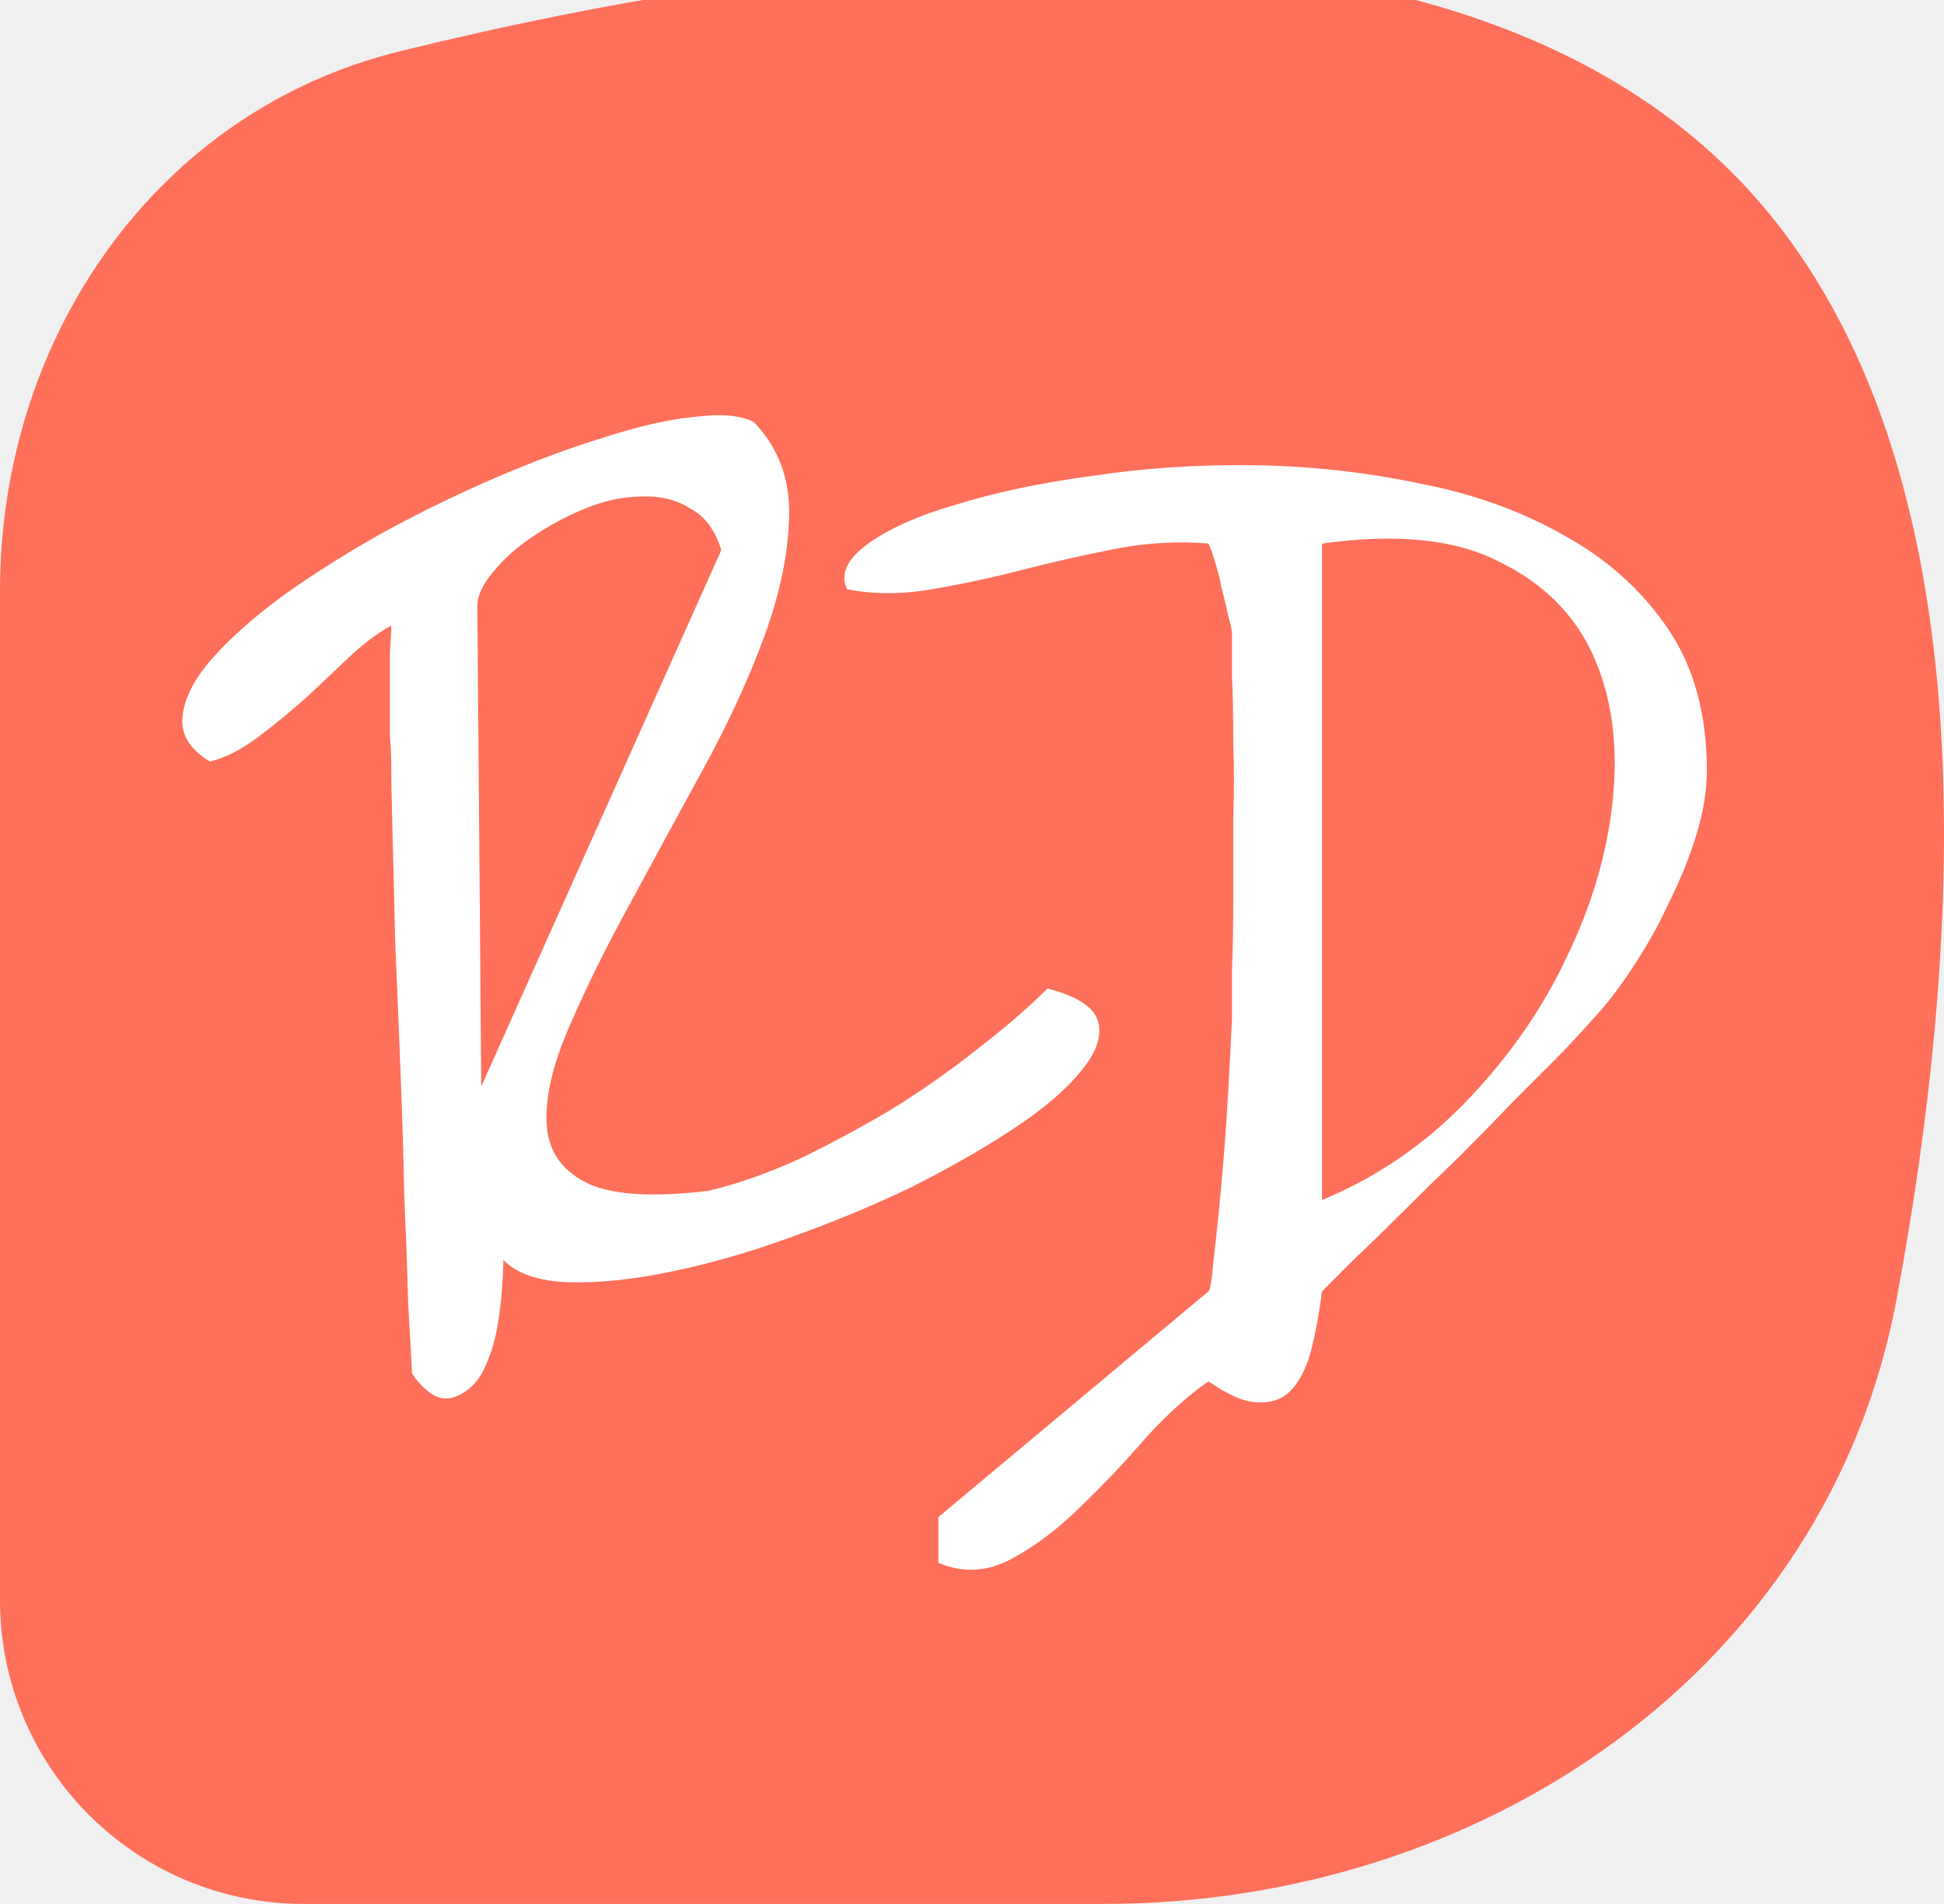
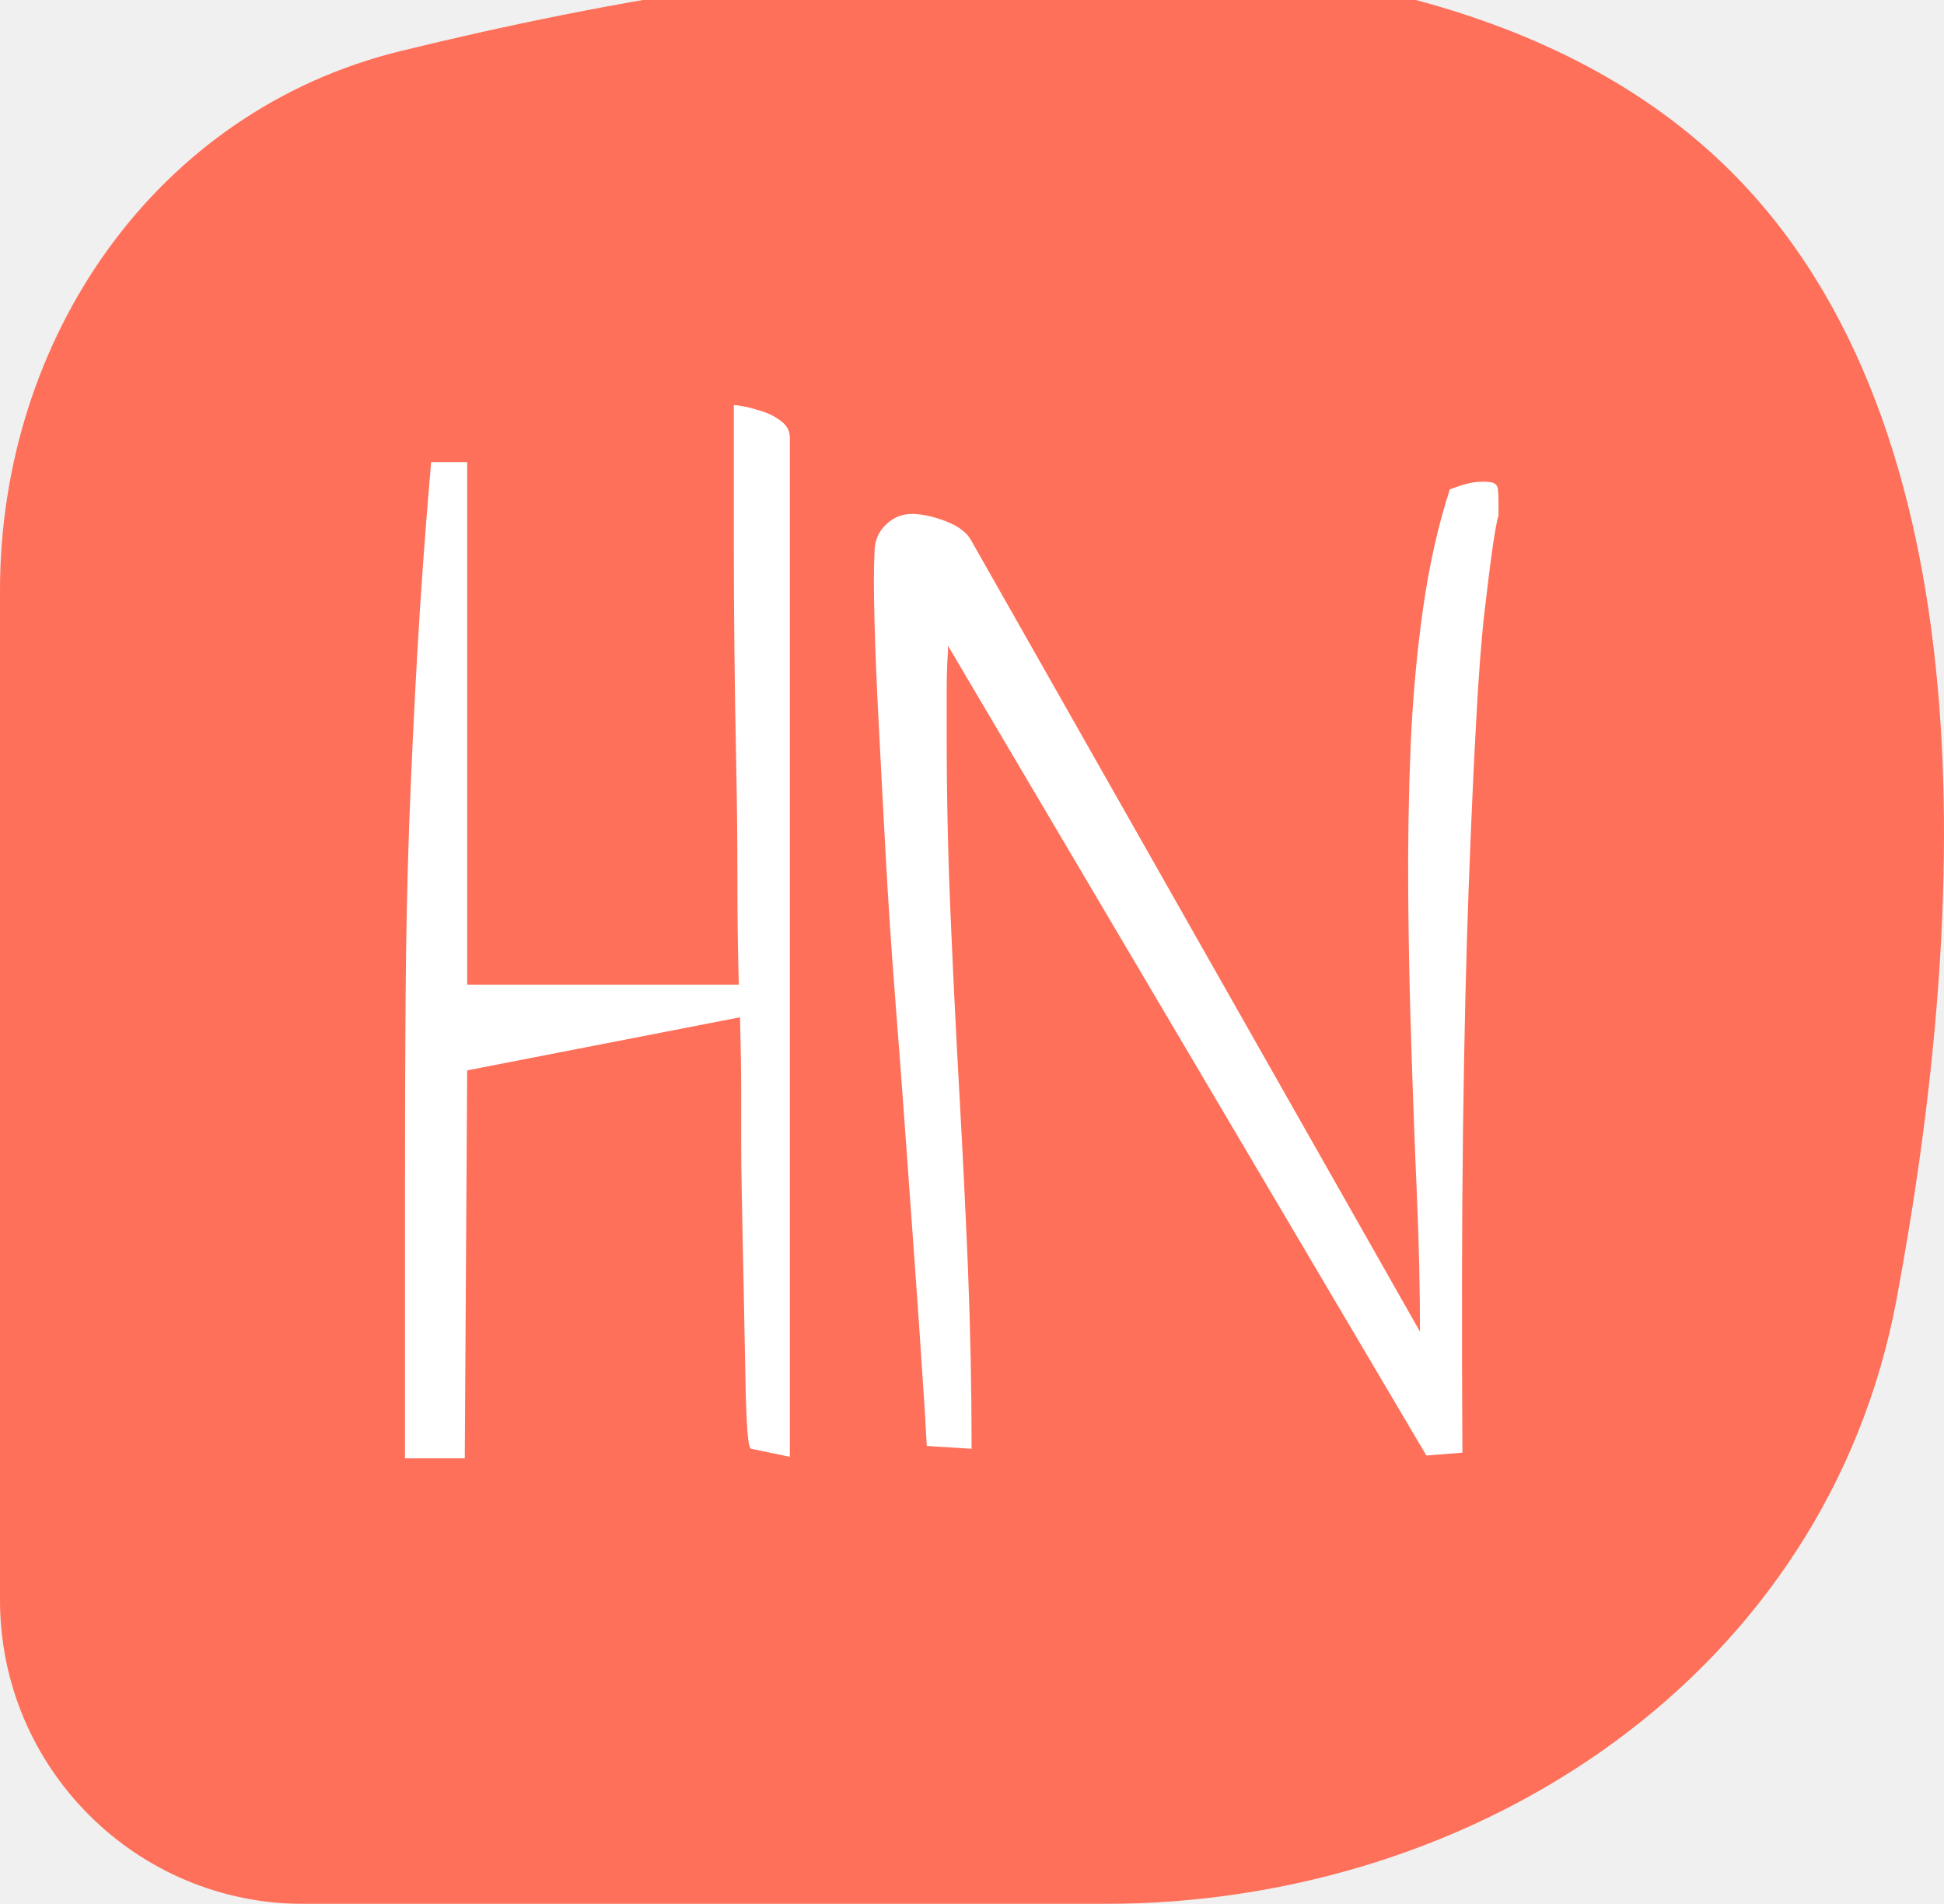
<svg xmlns="http://www.w3.org/2000/svg" width="48" height="47" viewBox="0 0 48 47" fill="none">
-   <g clip-path="url(#clip0_204_118)">
-     <path d="M0 14.579C0 8.358 3.836 2.748 9.878 1.264C19.986 -1.218 35.243 -3.263 42.753 4.247C49.093 10.587 48.624 22.446 46.83 32.068C45.12 41.243 36.587 47 27.255 47H7.5C3.358 47 0 43.642 0 39.5V14.579Z" fill="#FE705A" />
-     <path d="M29.839 31.878C29.882 31.856 29.925 31.588 29.968 31.072C30.032 30.535 30.097 29.913 30.161 29.204C30.226 28.495 30.279 27.765 30.322 27.013C30.365 26.261 30.397 25.639 30.419 25.145C30.419 24.865 30.419 24.468 30.419 23.953C30.44 23.437 30.451 22.868 30.451 22.245C30.451 21.601 30.451 20.935 30.451 20.248C30.472 19.561 30.472 18.916 30.451 18.315C30.451 17.692 30.44 17.144 30.419 16.672C30.419 16.199 30.419 15.856 30.419 15.641C30.419 15.555 30.387 15.405 30.322 15.19C30.279 14.975 30.226 14.75 30.161 14.514C30.118 14.277 30.064 14.062 30 13.869C29.936 13.654 29.882 13.504 29.839 13.418C29.087 13.354 28.325 13.397 27.552 13.547C26.778 13.697 26.016 13.869 25.264 14.062C24.513 14.256 23.761 14.417 23.009 14.546C22.279 14.675 21.581 14.675 20.915 14.546C20.743 14.181 20.904 13.815 21.398 13.45C21.914 13.064 22.655 12.731 23.621 12.452C24.588 12.151 25.715 11.915 27.004 11.743C28.293 11.55 29.624 11.464 30.999 11.485C32.373 11.507 33.726 11.657 35.058 11.936C36.389 12.194 37.581 12.623 38.634 13.225C39.686 13.805 40.534 14.567 41.179 15.512C41.823 16.457 42.145 17.628 42.145 19.024C42.145 19.518 42.059 20.044 41.887 20.602C41.716 21.161 41.49 21.719 41.211 22.277C40.953 22.836 40.653 23.373 40.309 23.888C39.987 24.382 39.665 24.801 39.342 25.145C39.192 25.316 38.945 25.585 38.602 25.95C38.258 26.294 37.861 26.691 37.41 27.142C36.98 27.593 36.518 28.065 36.024 28.559C35.53 29.032 35.058 29.494 34.607 29.945C34.177 30.374 33.78 30.761 33.415 31.104C33.071 31.448 32.813 31.706 32.642 31.878C32.577 32.393 32.491 32.866 32.384 33.295C32.276 33.725 32.115 34.057 31.901 34.294C31.686 34.53 31.407 34.637 31.063 34.616C30.741 34.616 30.333 34.444 29.839 34.1C29.366 34.423 28.862 34.874 28.325 35.454C27.809 36.055 27.272 36.624 26.714 37.161C26.155 37.719 25.576 38.16 24.974 38.482C24.373 38.804 23.772 38.836 23.17 38.578V37.451L29.839 31.878ZM32.642 29.623C33.995 29.064 35.187 28.248 36.218 27.174C37.27 26.079 38.097 24.887 38.698 23.598C39.321 22.31 39.697 21.01 39.826 19.7C39.955 18.369 39.794 17.198 39.342 16.189C38.891 15.179 38.118 14.406 37.023 13.869C35.949 13.311 34.489 13.16 32.642 13.418V29.623Z" fill="white" />
-     <path d="M10.175 33.907C10.154 33.52 10.121 32.941 10.078 32.167C10.057 31.373 10.025 30.481 9.982 29.493C9.96 28.484 9.928 27.432 9.885 26.336C9.842 25.241 9.799 24.199 9.756 23.211C9.735 22.224 9.713 21.343 9.692 20.57C9.67 19.775 9.66 19.184 9.66 18.798C9.66 18.669 9.649 18.454 9.627 18.154C9.627 17.831 9.627 17.498 9.627 17.155C9.627 16.79 9.627 16.446 9.627 16.124C9.649 15.802 9.66 15.576 9.66 15.447C9.402 15.576 9.09 15.802 8.725 16.124C8.382 16.446 8.006 16.8 7.598 17.187C7.19 17.552 6.771 17.896 6.341 18.218C5.933 18.519 5.547 18.712 5.182 18.798C4.688 18.497 4.462 18.132 4.505 17.703C4.548 17.252 4.784 16.779 5.214 16.285C5.665 15.77 6.256 15.243 6.986 14.707C7.737 14.169 8.554 13.654 9.434 13.16C10.336 12.666 11.26 12.215 12.205 11.807C13.15 11.399 14.041 11.066 14.879 10.809C15.738 10.529 16.489 10.357 17.134 10.293C17.799 10.207 18.293 10.25 18.616 10.422C19.217 11.045 19.507 11.818 19.485 12.741C19.464 13.665 19.26 14.653 18.873 15.705C18.487 16.758 17.982 17.853 17.359 18.991C16.736 20.129 16.135 21.235 15.555 22.309C14.975 23.362 14.481 24.36 14.073 25.305C13.665 26.229 13.472 27.024 13.493 27.689C13.515 28.355 13.826 28.849 14.428 29.171C15.029 29.493 16.049 29.569 17.488 29.397C18.218 29.225 18.981 28.956 19.775 28.591C20.57 28.205 21.343 27.786 22.095 27.335C22.846 26.863 23.544 26.369 24.189 25.853C24.855 25.338 25.413 24.854 25.864 24.403C26.616 24.597 27.035 24.876 27.12 25.241C27.206 25.606 27.056 26.014 26.669 26.465C26.304 26.916 25.746 27.389 24.994 27.883C24.242 28.377 23.394 28.86 22.449 29.332C21.504 29.783 20.516 30.191 19.485 30.556C18.476 30.922 17.499 31.201 16.554 31.394C15.63 31.587 14.793 31.673 14.041 31.652C13.311 31.63 12.774 31.448 12.43 31.104C12.43 31.233 12.419 31.459 12.398 31.781C12.376 32.103 12.334 32.447 12.269 32.812C12.205 33.155 12.097 33.488 11.947 33.81C11.797 34.111 11.582 34.326 11.303 34.455C11.066 34.562 10.841 34.541 10.626 34.39C10.433 34.24 10.283 34.079 10.175 33.907ZM11.883 26.82L17.81 13.579C17.66 13.085 17.402 12.741 17.037 12.548C16.693 12.333 16.296 12.237 15.845 12.258C15.394 12.258 14.932 12.355 14.46 12.548C13.987 12.741 13.547 12.978 13.139 13.257C12.752 13.514 12.43 13.805 12.172 14.127C11.915 14.427 11.786 14.707 11.786 14.964L11.883 26.82Z" fill="white" />
+   <g clip-path="url(#clip0_6_4)">
+     <mask id="mask0_6_4" style="mask-type:luminance" maskUnits="userSpaceOnUse" x="0" y="-1" width="48" height="48">
+       <path d="M48 -1H0V47H48V-1Z" fill="white" />
+     </mask>
+     <g mask="url(#mask0_6_4)">
+       <path d="M0 14.579C0 8.358 3.836 2.748 9.878 1.264C19.986 -1.218 35.243 -3.263 42.753 4.247C49.093 10.587 48.624 22.446 46.83 32.068C45.12 41.243 36.587 47 27.255 47H7.5C3.358 47 0 43.642 0 39.5V14.579Z" fill="#FE705A" />
+     </g>
+     <path d="M10 29.18C10 27.568 10.005 26.045 10.015 24.612C10.025 23.179 10.054 21.762 10.103 20.361C10.156 18.96 10.223 17.538 10.305 16.094C10.387 14.65 10.5 13.088 10.645 11.408H11.535V24.306H18.242C18.219 23.5 18.208 22.633 18.208 21.705C18.208 20.777 18.198 19.836 18.178 18.883C18.159 17.93 18.144 17.001 18.134 16.094C18.124 15.188 18.119 14.332 18.119 13.525C18.119 12.719 18.119 12.014 18.119 11.408C18.119 10.806 18.119 10.337 18.119 10C18.178 10 18.285 10.016 18.439 10.048C18.593 10.084 18.747 10.129 18.902 10.183C19.056 10.24 19.194 10.319 19.315 10.419C19.44 10.52 19.502 10.649 19.502 10.806V35.962L18.547 35.764C18.508 35.764 18.477 35.617 18.454 35.323C18.434 35.033 18.419 34.669 18.41 34.232C18.4 33.795 18.39 33.291 18.38 32.722C18.37 32.152 18.359 31.593 18.346 31.045C18.336 30.493 18.326 29.972 18.316 29.481C18.306 28.987 18.301 28.573 18.301 28.24C18.301 27.924 18.301 27.498 18.301 26.961C18.301 26.423 18.291 25.807 18.272 25.112L11.535 26.423L11.476 36H10C10 35.975 10 35.817 10 35.527C10 35.237 10 34.873 10 34.436C10 33.999 10 33.517 10 32.99C10 32.464 10 31.955 10 31.464C10 30.97 10 30.522 10 30.121C10 29.716 10 29.402 10 29.18ZM35.219 35.93L23.409 15.944C23.409 16.012 23.402 16.157 23.389 16.379C23.379 16.605 23.375 16.836 23.375 17.072C23.375 17.305 23.375 17.529 23.375 17.744C23.375 17.956 23.375 18.095 23.375 18.163C23.375 19.618 23.406 21.073 23.468 22.527C23.53 23.982 23.602 25.443 23.684 26.912C23.767 28.378 23.839 29.85 23.901 31.33C23.96 32.806 23.99 34.284 23.99 35.764L22.883 35.694C22.863 35.267 22.827 34.674 22.774 33.915C22.725 33.152 22.664 32.272 22.592 31.276C22.52 30.28 22.443 29.211 22.361 28.068C22.279 26.928 22.192 25.771 22.1 24.596C22.008 23.417 21.931 22.258 21.869 21.119C21.806 19.976 21.751 18.918 21.701 17.943C21.649 16.968 21.613 16.107 21.593 15.358C21.573 14.606 21.573 14.029 21.593 13.627C21.593 13.359 21.685 13.135 21.869 12.956C22.052 12.777 22.267 12.687 22.513 12.687C22.759 12.687 23.042 12.748 23.36 12.87C23.678 12.995 23.888 13.158 23.99 13.359L35.061 32.872C35.061 31.844 35.037 30.735 34.987 29.546C34.935 28.36 34.889 27.14 34.85 25.886C34.807 24.632 34.781 23.373 34.771 22.108C34.761 20.843 34.781 19.613 34.83 18.416C34.883 17.216 34.986 16.078 35.14 15.003C35.294 13.928 35.514 12.954 35.799 12.08C36.088 11.969 36.314 11.908 36.478 11.897C36.642 11.886 36.765 11.892 36.847 11.913C36.929 11.935 36.975 11.99 36.985 12.08C36.995 12.169 37 12.259 37 12.348C37 12.395 37 12.463 37 12.553C37 12.642 37 12.698 37 12.719C36.961 12.855 36.915 13.103 36.862 13.461C36.81 13.819 36.742 14.351 36.66 15.057C36.578 15.759 36.508 16.671 36.449 17.793C36.387 18.91 36.324 20.299 36.262 21.957C36.2 23.613 36.154 25.583 36.124 27.869C36.095 30.151 36.09 32.815 36.109 35.86L35.219 35.93Z" fill="white" />
  </g>
  <defs>
-     <clipPath id="clip0_204_118">
-       <rect width="48" height="48" fill="white" transform="translate(0 -1)" />
+     <clipPath id="clip0_6_4">
+       <rect width="48" height="47" fill="white" />
    </clipPath>
  </defs>
</svg>
